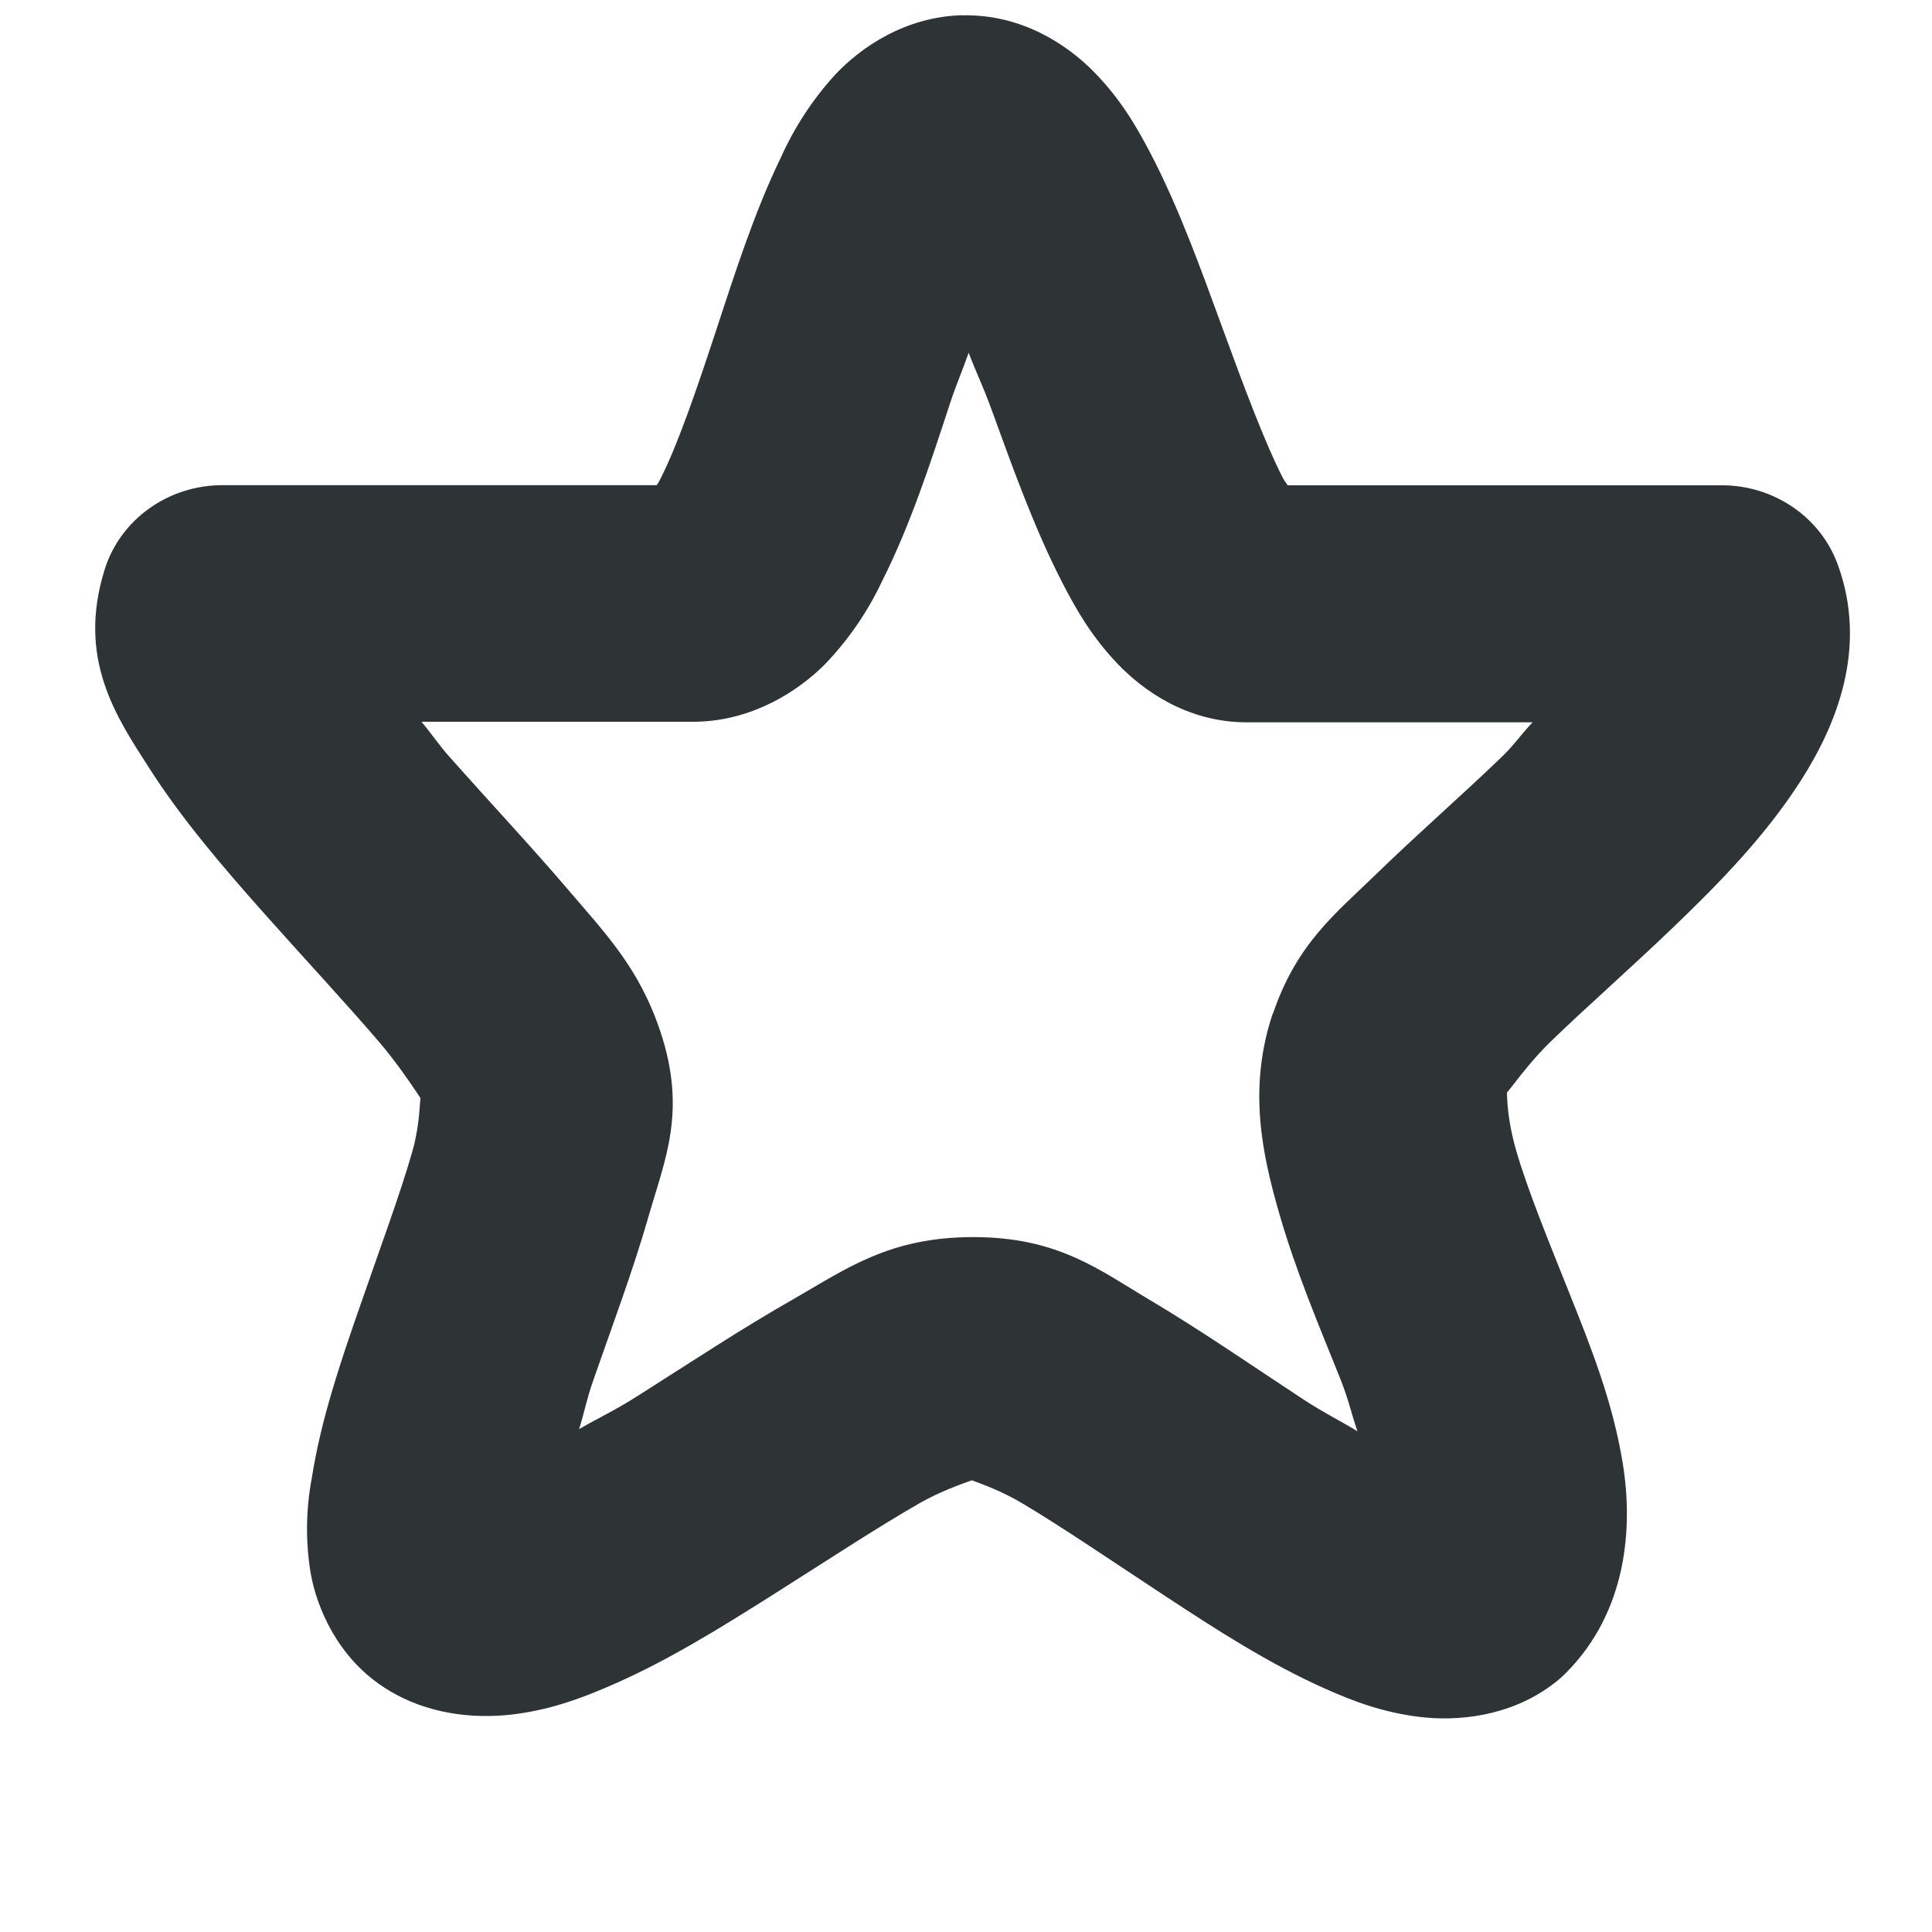
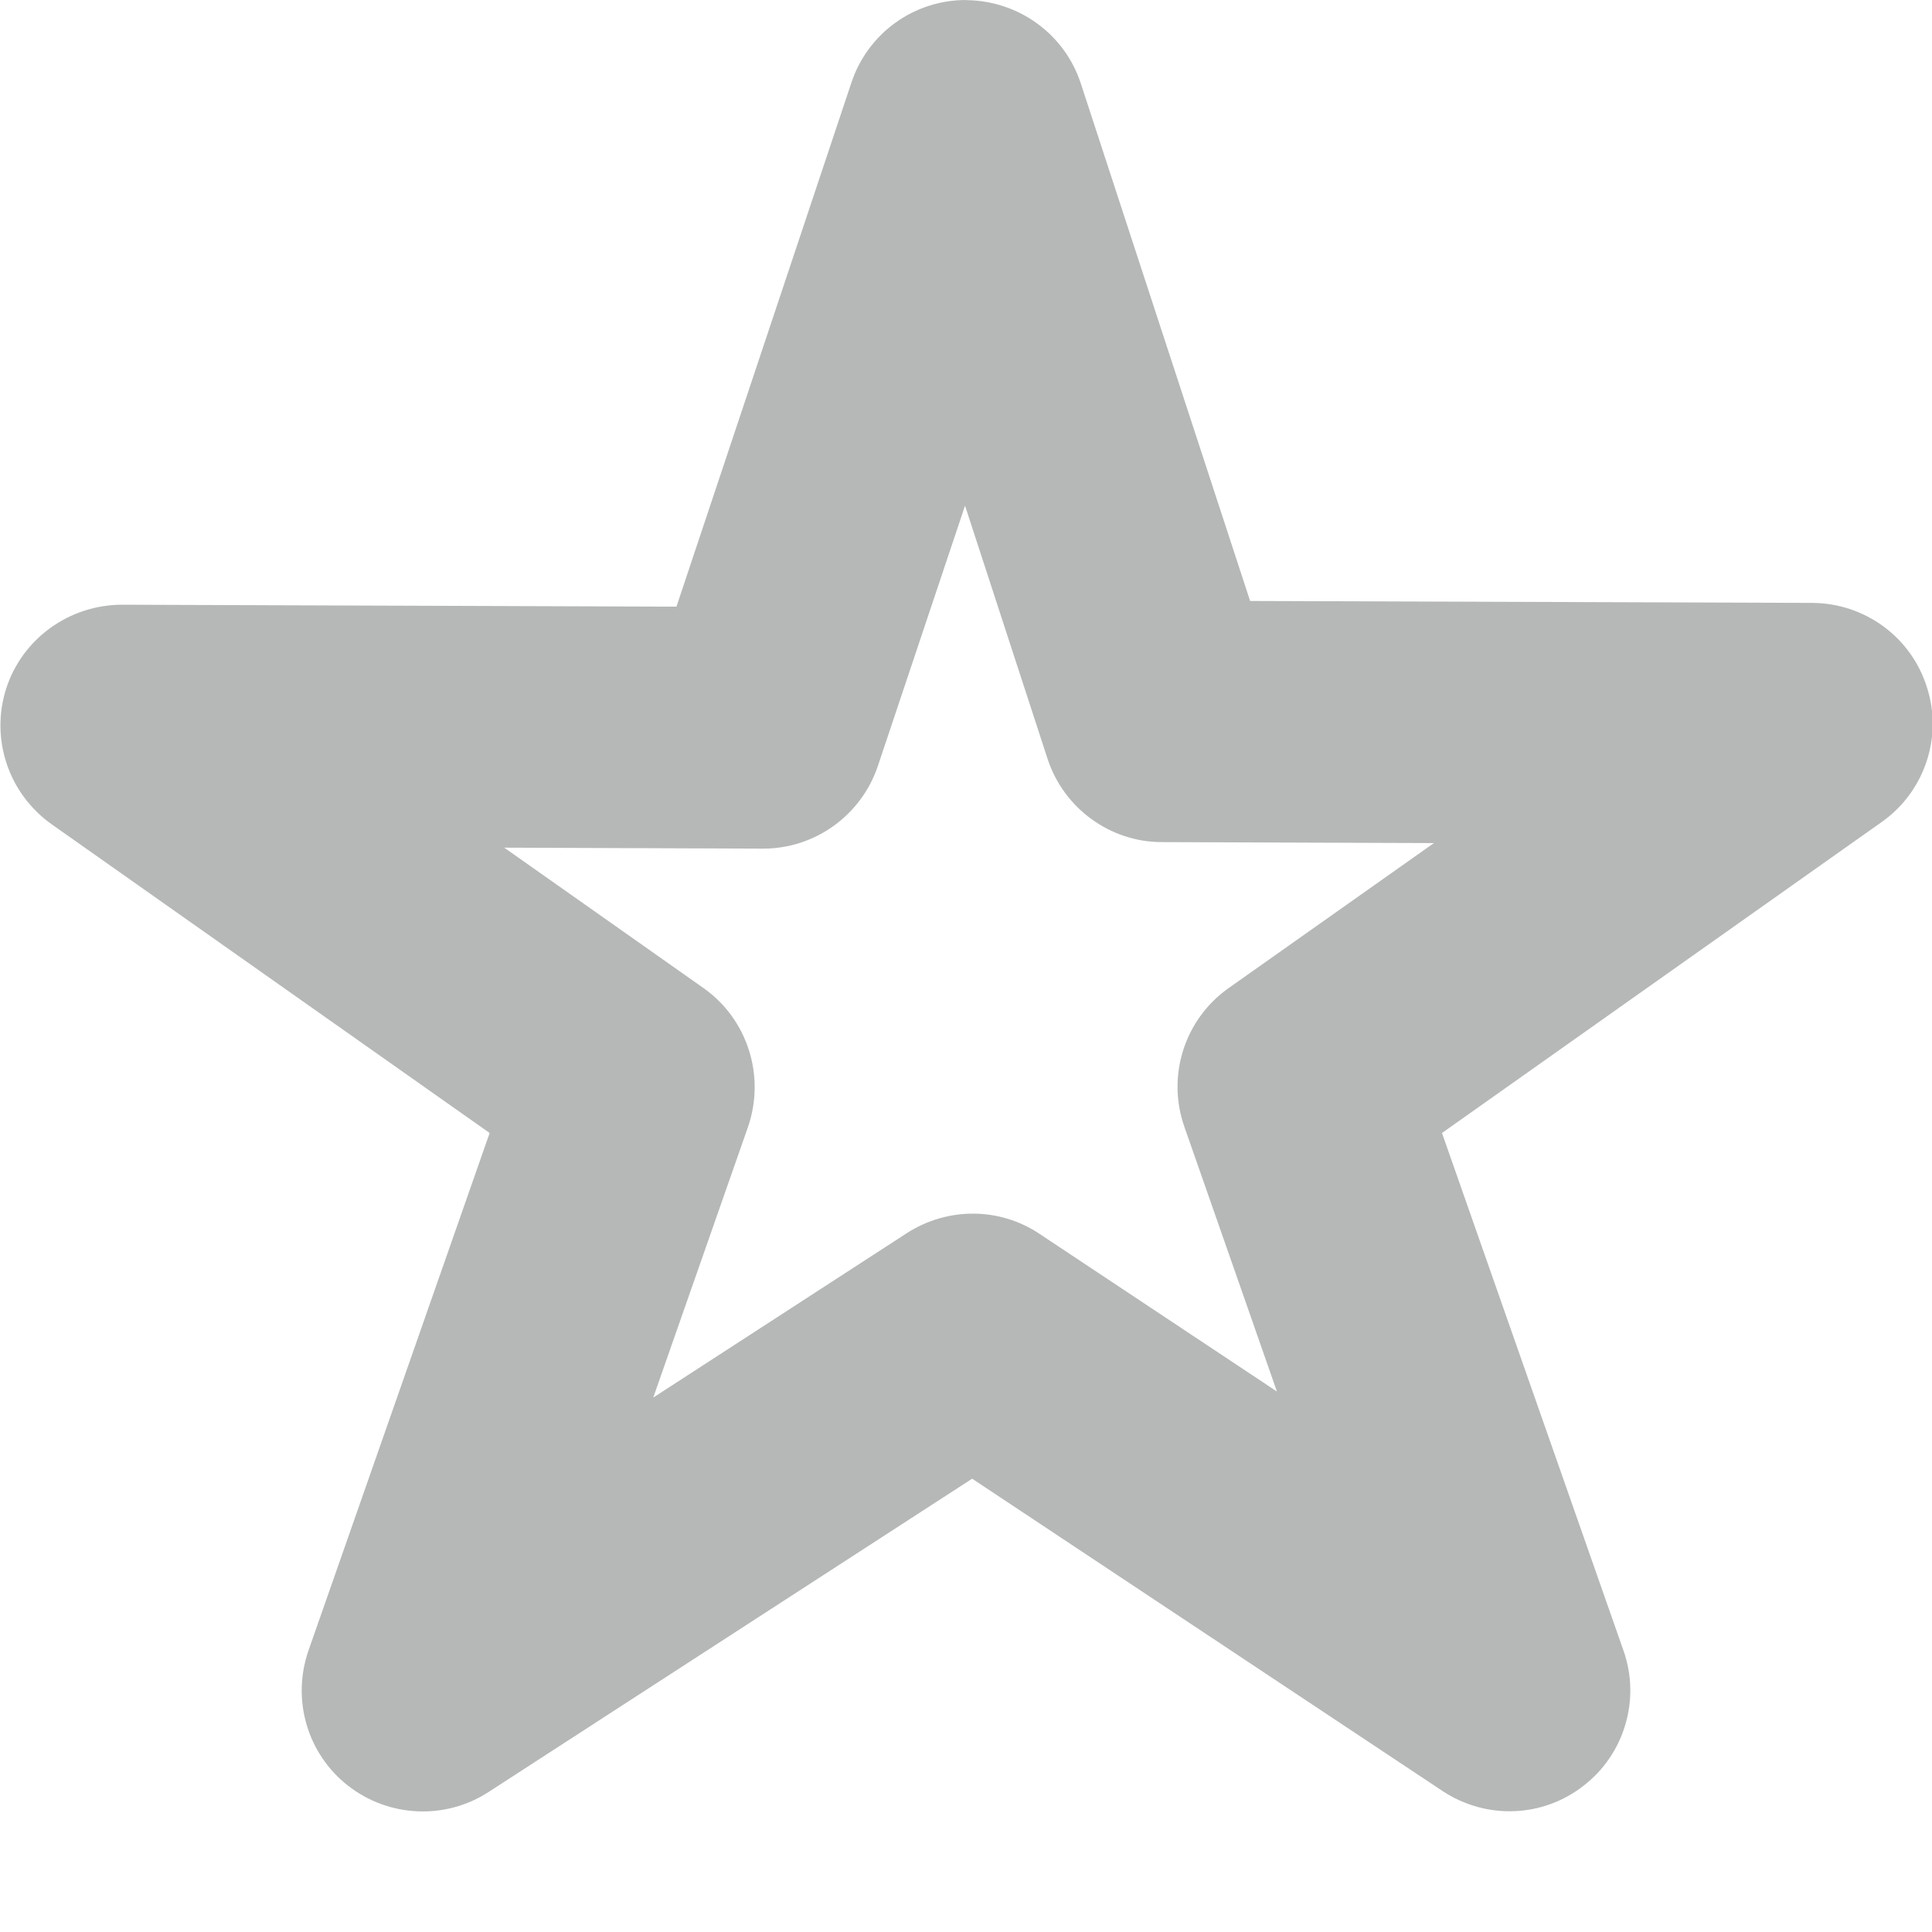
- <svg xmlns="http://www.w3.org/2000/svg" width="16" height="16">
-   <path d="M7.974.126c-.477.01-.848.268-1.06.495a2.588 2.588 0 00-.447.683c-.225.464-.384.97-.543 1.452-.158.482-.318.941-.45 1.2-.02.041-.017.033-.035.062H1.842a.982 1.018 90 00-.975.698c-.233.743.1 1.226.37 1.647.27.422.609.817.952 1.203.343.385.688.756.949 1.061.26.306.422.608.392.52-.081-.244-.015.043-.116.392-.1.35-.27.807-.432 1.276-.163.468-.324.941-.4 1.427a2.255 2.255 0 00-.009.788c.053.296.227.69.592.934.36.242.772.27 1.074.235.303-.036.547-.124.786-.226.478-.203.928-.483 1.373-.764.444-.281.876-.565 1.217-.76.34-.193.665-.234.443-.235-.25 0 .072.036.403.233.331.196.751.483 1.183.767.432.284.868.566 1.335.773.233.104.475.195.78.232.305.037.735 0 1.091-.263a.982 1.018 90 00.117-.1c.513-.514.556-1.215.473-1.73-.082-.514-.266-.973-.442-1.414-.176-.44-.348-.86-.442-1.185-.093-.324-.073-.53-.076-.522-.053.159.088-.112.36-.377.275-.268.652-.598 1.026-.957.374-.36.75-.743 1.045-1.202.295-.46.56-1.098.31-1.79a.982 1.018 90 00-.962-.66h-3.595c-.02-.032-.02-.024-.043-.067-.141-.275-.317-.742-.495-1.23-.179-.488-.36-.997-.6-1.456-.12-.229-.25-.45-.466-.67-.215-.22-.593-.479-1.086-.469zm.049 2.798c.063.165.116.27.182.45.178.487.357.995.594 1.454.118.229.246.449.456.669.21.22.576.485 1.071.485h2.366c-.1.105-.148.184-.263.294-.33.317-.702.642-1.035.966-.333.324-.654.57-.852 1.153a.982 1.018 90 00-.002 0c-.207.618-.087 1.164.054 1.654s.338.95.504 1.365c.072.18.09.283.144.439-.16-.097-.275-.15-.453-.267-.408-.268-.839-.566-1.263-.818-.424-.251-.76-.522-1.465-.523-.693 0-1.048.26-1.482.509-.435.247-.879.541-1.299.807-.188.12-.314.176-.484.274.046-.147.06-.24.116-.4.154-.443.332-.916.463-1.375.132-.46.314-.859.093-1.52-.174-.521-.45-.805-.758-1.166-.307-.36-.658-.735-.977-1.094-.102-.114-.151-.194-.243-.303h2.26a.982 1.018 90 00.02 0c.463-.01.84-.252 1.063-.477a2.58 2.58 0 00.473-.689c.236-.469.4-.979.56-1.465.056-.171.102-.27.157-.427z" style="line-height:normal;font-variant-ligatures:normal;font-variant-position:normal;font-variant-caps:normal;font-variant-numeric:normal;font-variant-alternates:normal;font-feature-settings:normal;text-indent:0;text-align:start;text-decoration-line:none;text-decoration-style:solid;text-decoration-color:#000;text-transform:none;text-orientation:mixed;white-space:normal;shape-padding:0;isolation:auto;mix-blend-mode:normal;solid-color:#000;solid-opacity:1;marker:none" color="#000" font-weight="400" font-family="sans-serif" overflow="visible" fill="#2e3436" />
+ <svg xmlns="http://www.w3.org/2000/svg" height="16px" viewBox="0 0 16 16" width="16px">
+   <path d="m 8 0 c -0.43 0 -0.812 0.273 -0.949 0.684 l -1.449 4.34 l -4.59 -0.016 c -0.438 0 -0.828 0.281 -0.961 0.695 c -0.133 0.418 0.02 0.871 0.379 1.125 l 3.625 2.555 l -1.5 4.285 c -0.141 0.406 -0.012 0.855 0.328 1.121 c 0.336 0.262 0.805 0.285 1.164 0.051 l 4.004 -2.594 l 3.895 2.586 c 0.359 0.238 0.828 0.223 1.168 -0.043 c 0.34 -0.262 0.473 -0.715 0.332 -1.117 l -1.504 -4.289 l 3.645 -2.578 c 0.352 -0.25 0.504 -0.703 0.371 -1.113 c -0.129 -0.414 -0.512 -0.695 -0.945 -0.699 l -4.66 -0.016 l -1.402 -4.285 c -0.133 -0.41 -0.516 -0.687 -0.949 -0.691 z m -0.008 4.188 l 0.684 2.098 c 0.133 0.406 0.516 0.688 0.945 0.688 l 2.254 0.008 l -1.703 1.203 c -0.363 0.258 -0.512 0.727 -0.363 1.148 l 0.766 2.191 l -1.965 -1.305 c -0.332 -0.223 -0.762 -0.223 -1.098 -0.008 l -2.102 1.363 l 0.785 -2.242 c 0.145 -0.422 -0.004 -0.891 -0.367 -1.148 l -1.652 -1.164 l 2.145 0.008 c 0.43 0 0.812 -0.277 0.949 -0.684 z m 0 0" fill="#2e3434" fill-opacity="0.349" />
</svg>
